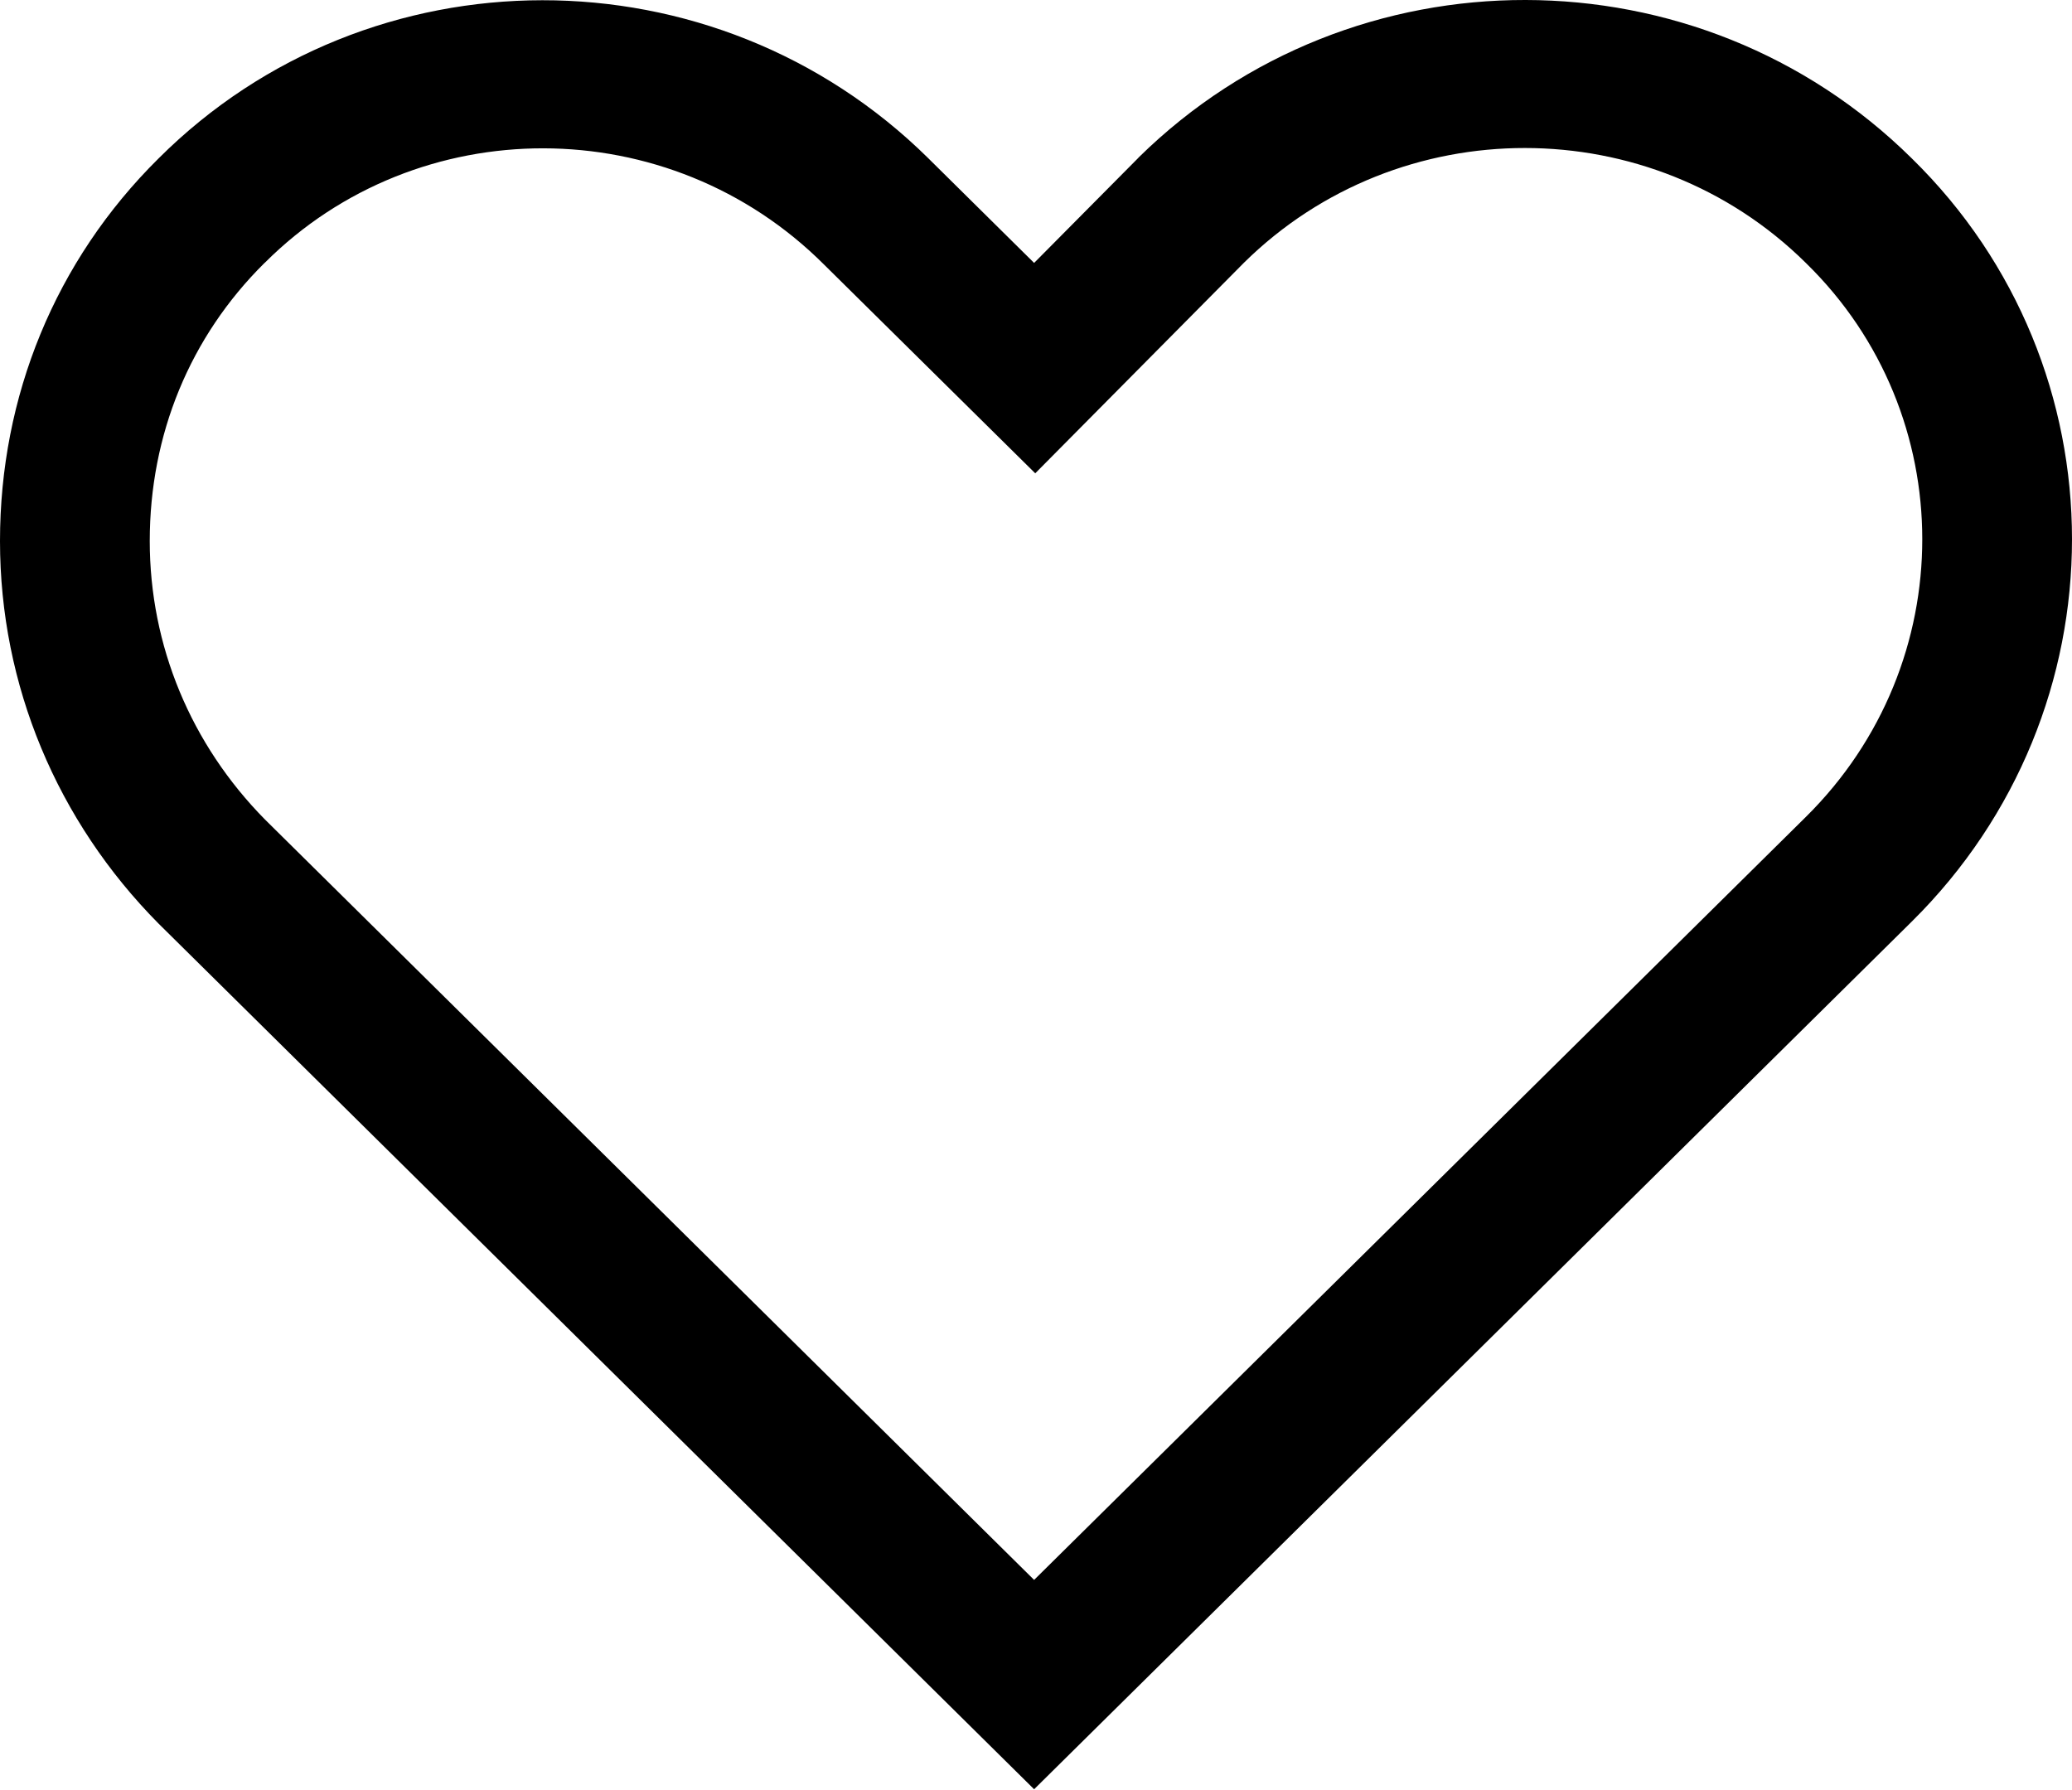
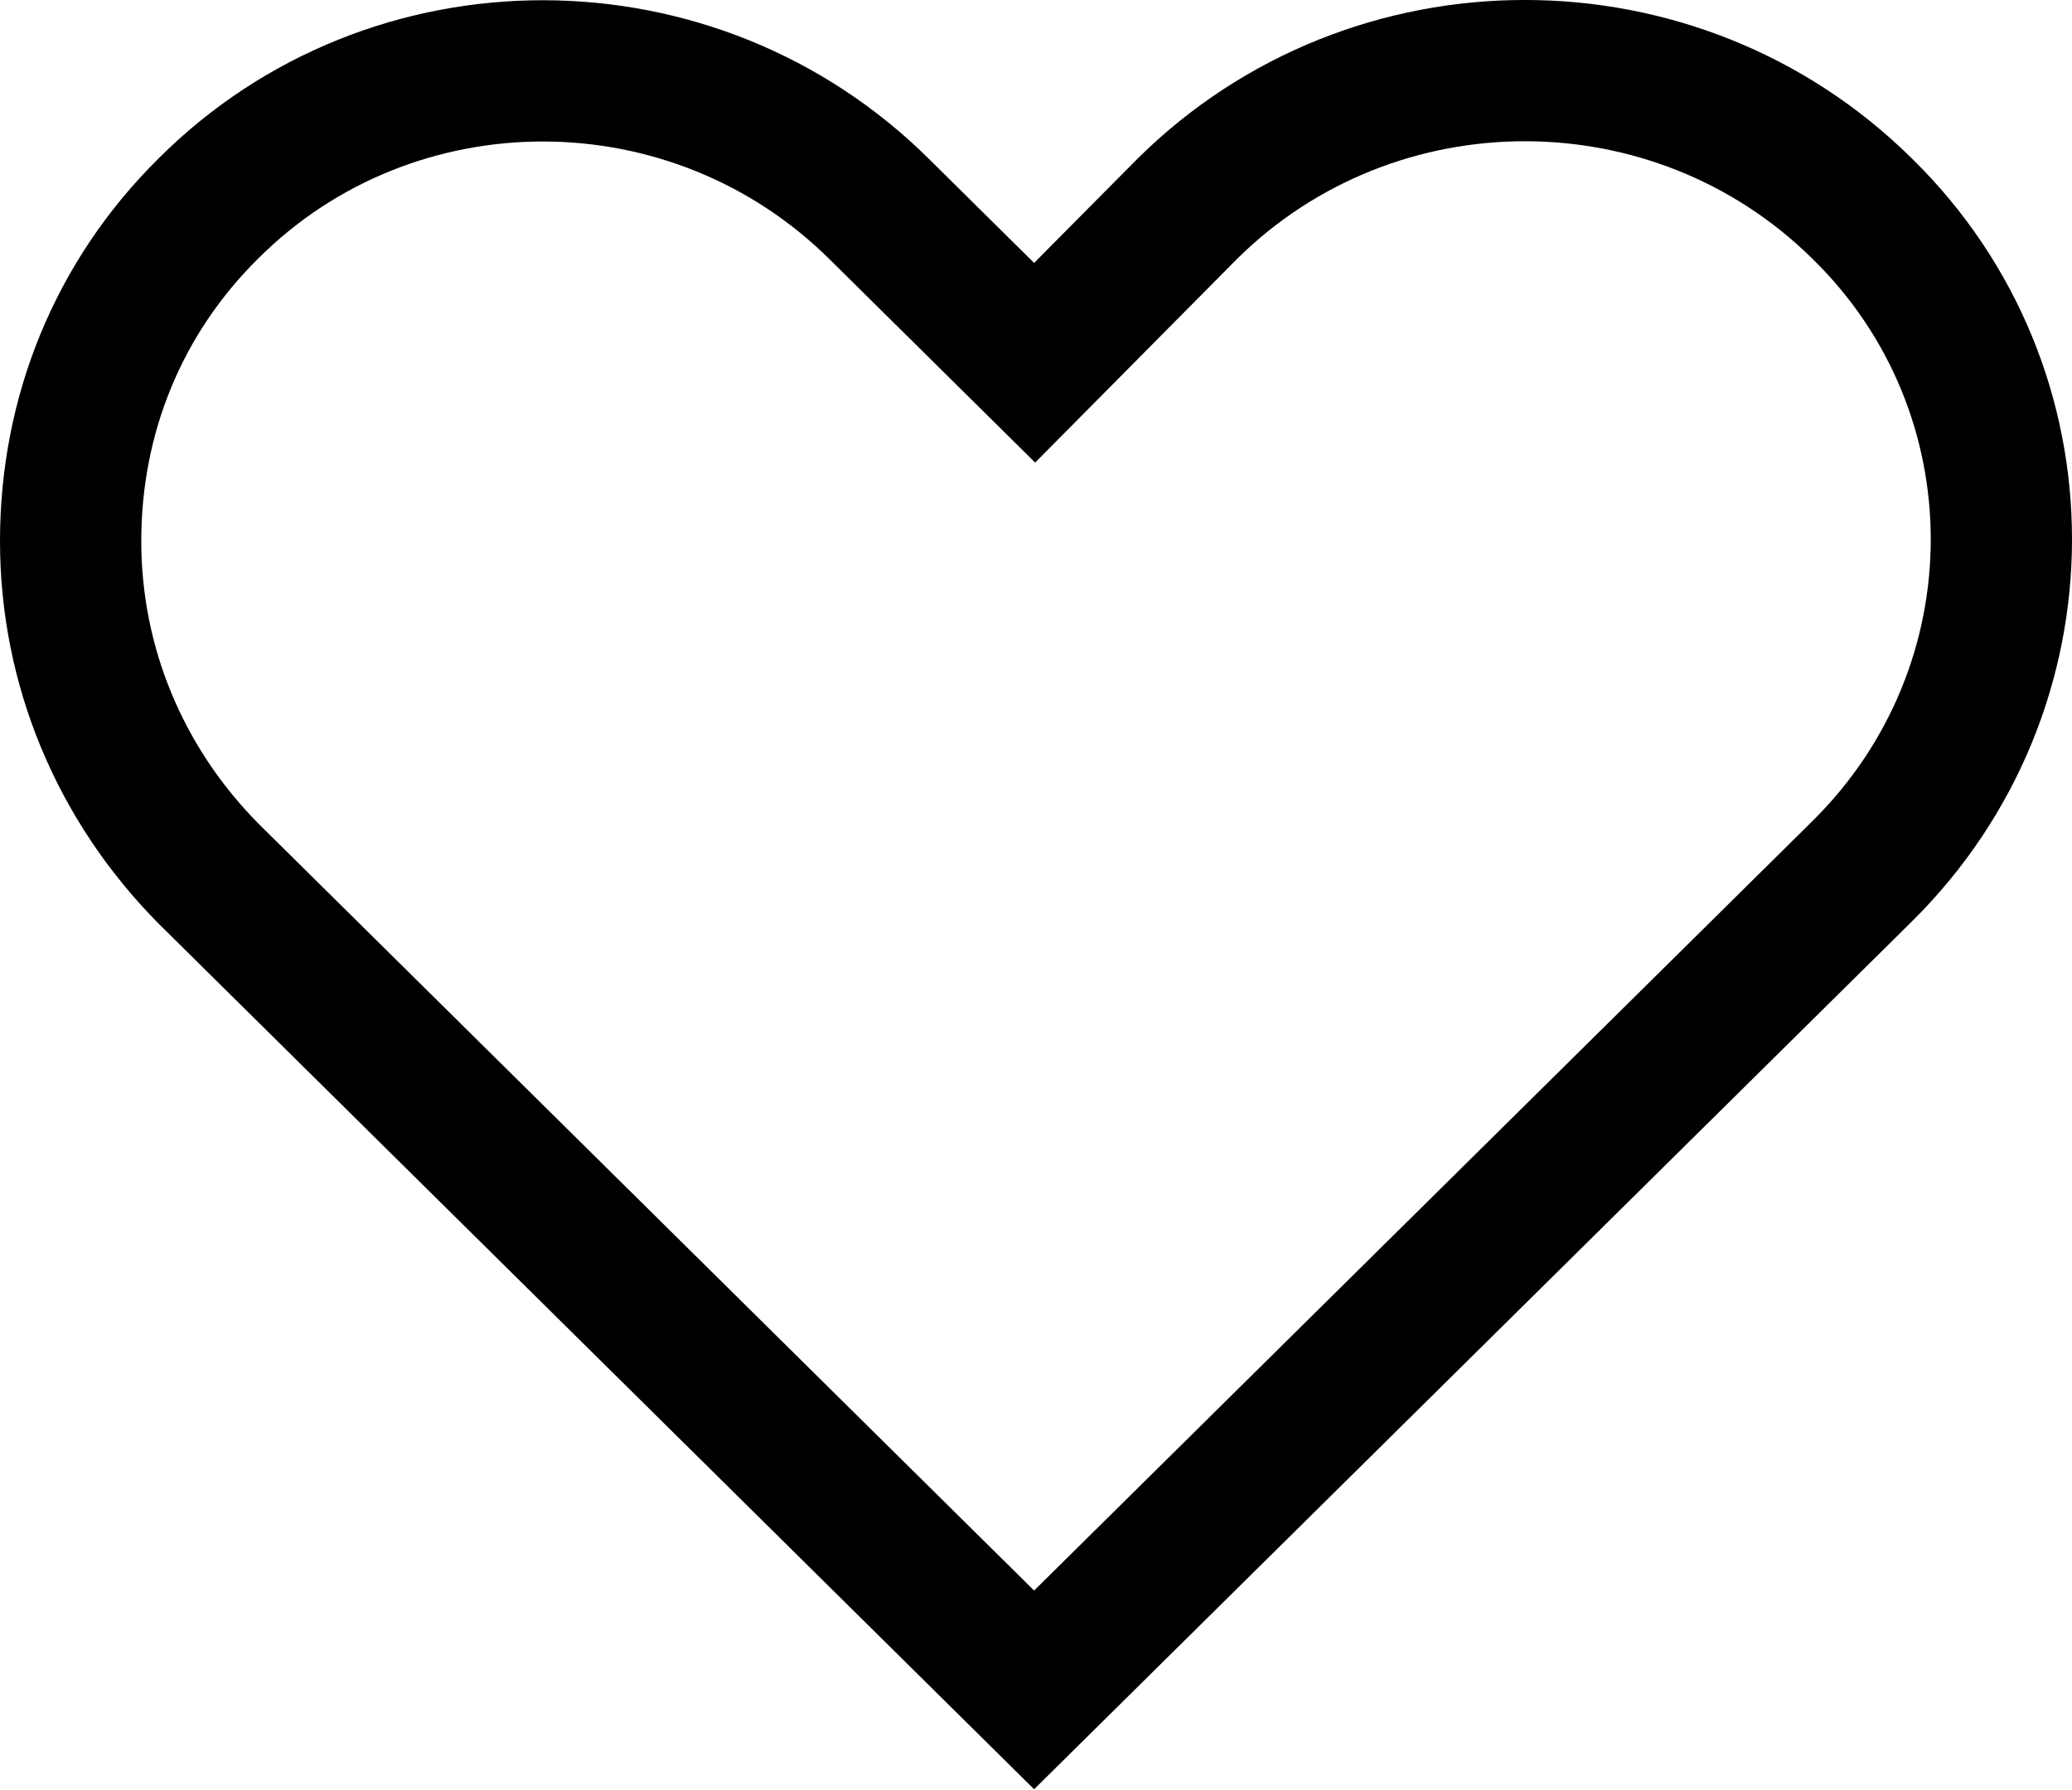
<svg xmlns="http://www.w3.org/2000/svg" width="22" height="19" viewBox="0 0 22 19" fill="none">
-   <path fill-rule="evenodd" clip-rule="evenodd" d="M19.175 2.793C17.53 1.166 14.857 1.165 13.21 2.788L10.992 5.026L8.75 2.81C7.101 1.163 4.433 1.171 2.814 2.788L2.808 2.793C2.016 3.577 1.59 4.616 1.59 5.745C1.59 6.857 2.027 7.905 2.814 8.703L10.98 16.777L19.175 8.674C20.825 7.043 20.817 4.401 19.181 2.799L19.175 2.793ZM10.98 19L1.684 9.808C0.606 8.72 0 7.277 0 5.745C0 4.213 0.584 2.77 1.684 1.682C3.922 -0.553 7.586 -0.561 9.856 1.68C9.864 1.688 9.872 1.696 9.88 1.704L10.98 2.792L12.081 1.682C12.085 1.678 12.089 1.674 12.093 1.669C14.362 -0.561 18.035 -0.556 20.299 1.682C22.567 3.902 22.567 7.543 20.299 9.786L10.98 19Z" fill="black" />
+   <path fill-rule="evenodd" clip-rule="evenodd" d="M19.244 2.748C17.562 1.085 14.824 1.084 13.14 2.744L10.991 4.912L8.82 2.765C7.134 1.082 4.4 1.089 2.744 2.743L2.739 2.748C1.931 3.547 1.5 4.603 1.5 5.745C1.5 6.871 1.942 7.935 2.745 8.747L10.98 16.89L19.244 8.719C20.922 7.061 20.914 4.383 19.25 2.754L19.244 2.748ZM10.98 19L1.684 9.808C0.606 8.72 0 7.277 0 5.745C0 4.213 0.584 2.77 1.684 1.682C3.93 -0.561 7.612 -0.561 9.88 1.704L10.98 2.792L12.081 1.682C14.349 -0.561 18.031 -0.561 20.299 1.682C22.567 3.902 22.567 7.543 20.299 9.786L10.98 19Z" fill="black" />
</svg>
